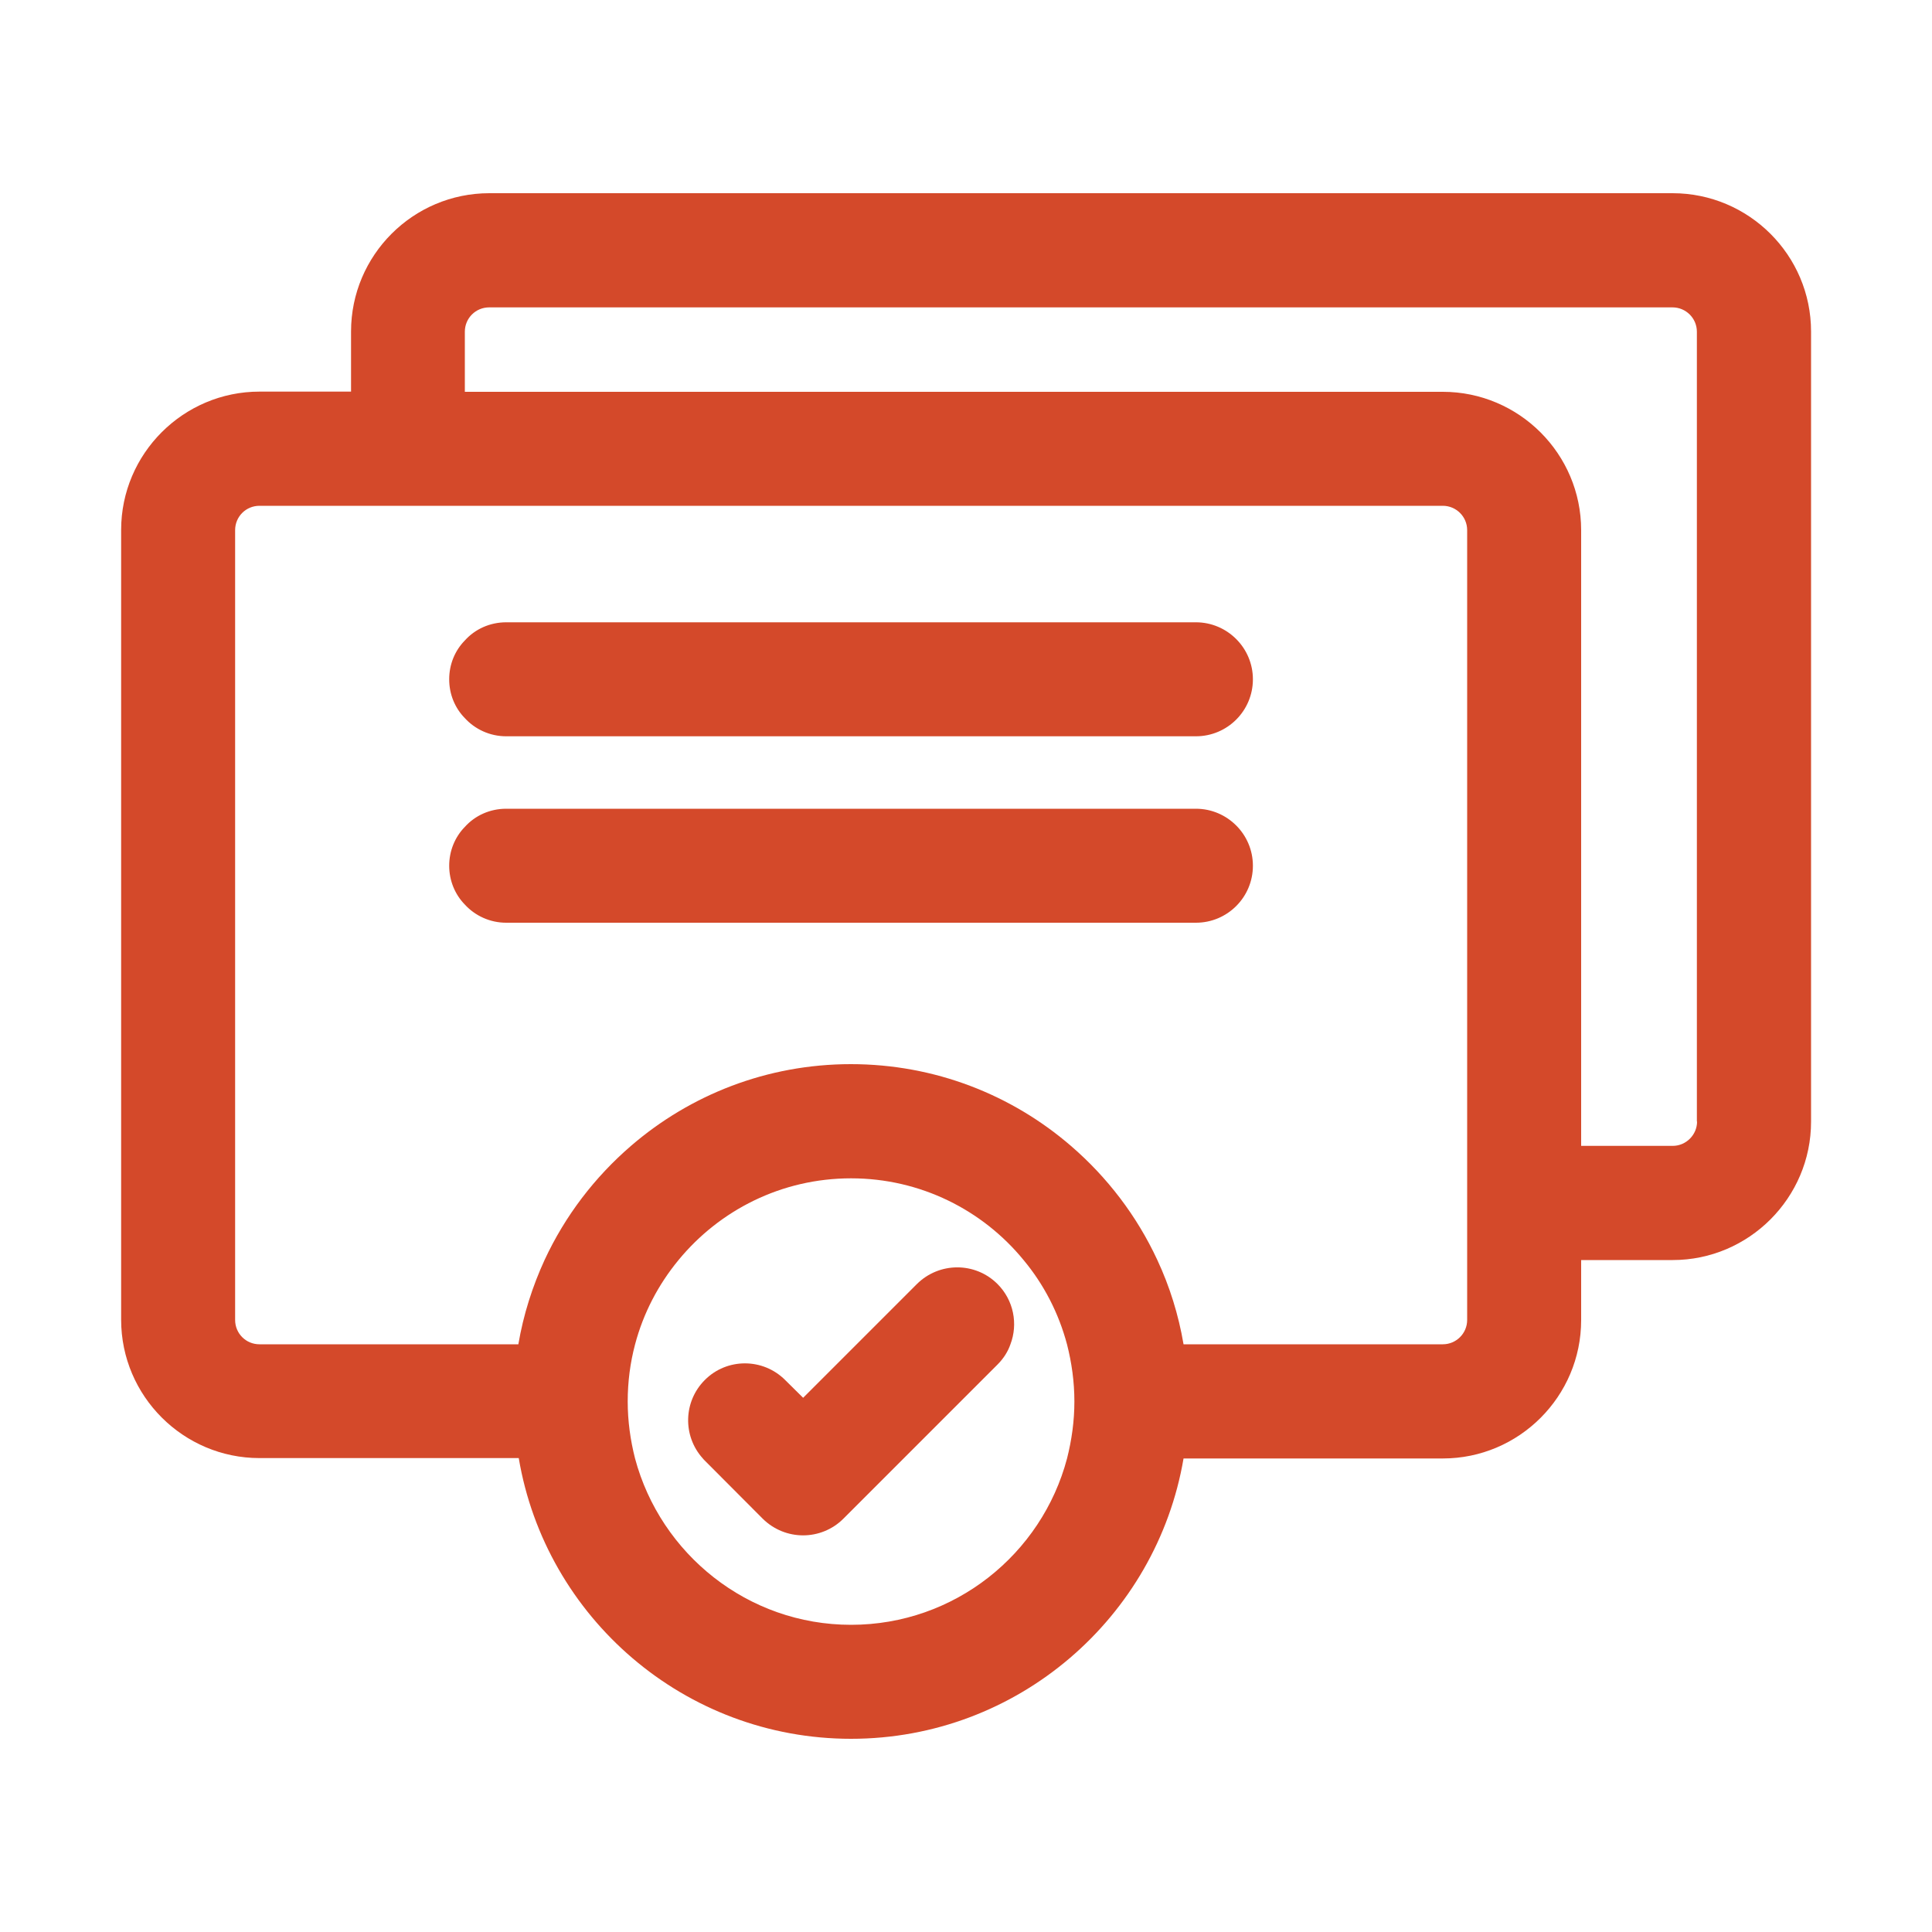
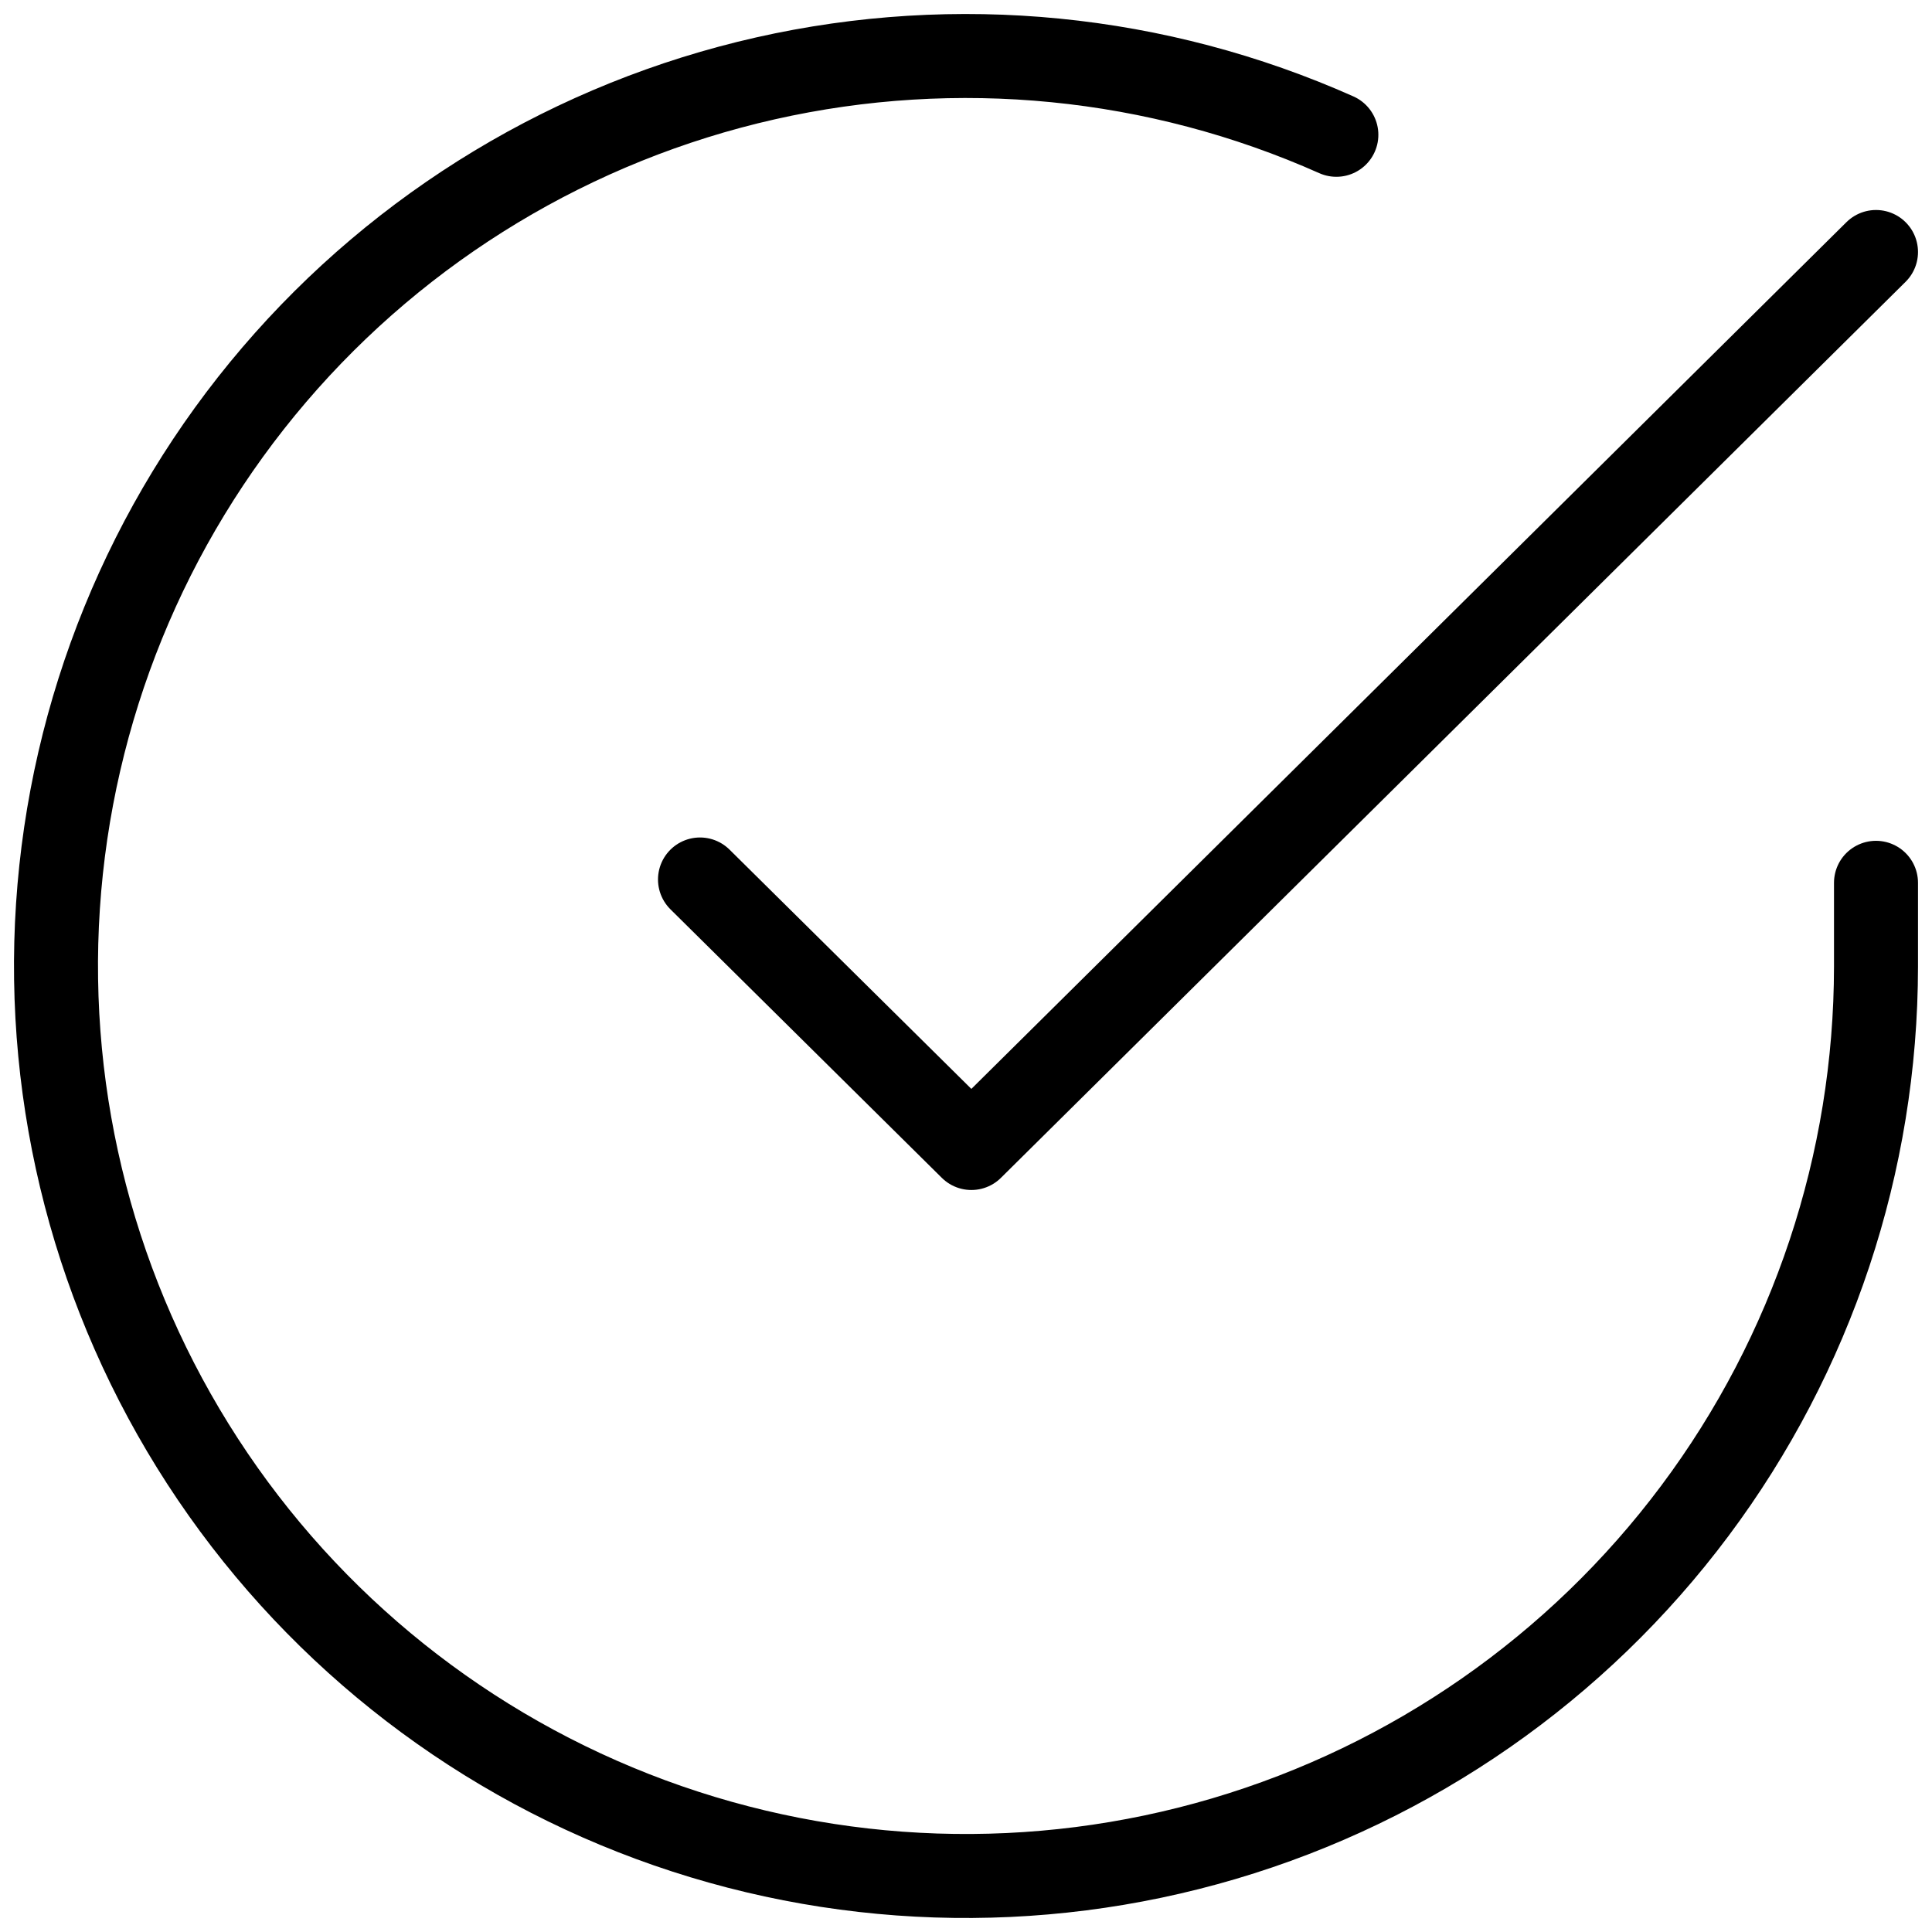
- <svg xmlns="http://www.w3.org/2000/svg" version="1.1" id="Layer_1" x="0px" y="0px" viewBox="0 0 100 100" style="enable-background:new 0 0 100 100;" xml:space="preserve">
-   <style type="text/css">
- 	.st0{fill:none;stroke:#231F20;stroke-width:7;stroke-linecap:round;stroke-linejoin:round;stroke-miterlimit:10;}
- 	.st1{fill:#231F20;}
- 	.st2{fill:#606060;}
- 	.st3{fill:#D4492A;}
- </style>
-   <g>
-     <path class="st3" d="M86.57,10H25.33c-3.95,0-7.16,3.21-7.16,7.16v3.11h-4.74c-3.94,0-7.16,3.21-7.16,7.16v40.88   c0,3.95,3.22,7.16,7.16,7.16h13.42C28.24,83.71,35.42,90,44.05,90c8.63,0,15.81-6.29,17.21-14.51h13.42c3.94,0,7.16-3.21,7.16-7.16   v-3.11h4.74c3.94,0,7.16-3.22,7.16-7.16V17.16C93.74,13.21,90.52,10,86.57,10z M55.23,75.49c-1.31,4.95-5.82,8.61-11.18,8.61   c-5.35,0-9.86-3.67-11.18-8.61c-0.24-0.94-0.38-1.93-0.38-2.95c0-1.02,0.13-2.01,0.38-2.95c0.43-1.63,1.21-3.11,2.25-4.37   c2.12-2.58,5.33-4.23,8.93-4.23s6.82,1.65,8.93,4.23c1.05,1.26,1.82,2.75,2.25,4.37c0.24,0.94,0.38,1.93,0.38,2.95   C55.61,73.56,55.47,74.54,55.23,75.49z M75.94,59.31v5.9v3.11c0,0.7-0.57,1.26-1.26,1.26H61.26c-0.26-1.53-0.72-3-1.36-4.37   c-1.06-2.28-2.59-4.28-4.47-5.9c-3.06-2.64-7.04-4.23-11.39-4.23c-4.34,0-8.32,1.59-11.38,4.23c-1.88,1.62-3.41,3.62-4.47,5.9   c-0.63,1.37-1.1,2.84-1.36,4.37H13.43c-0.7,0-1.26-0.56-1.26-1.26V27.44c0-0.7,0.56-1.26,1.26-1.26h4.74h5.9h50.61   c0.69,0,1.26,0.56,1.26,1.26V59.31z M87.84,58.05c0,0.69-0.57,1.26-1.26,1.26h-4.74V27.44c0-3.95-3.22-7.16-7.16-7.16H24.06v-3.11   c0-0.7,0.56-1.26,1.26-1.26h61.25c0.69,0,1.26,0.56,1.26,1.26V58.05z" />
-     <path class="st3" d="M61.9,32.21H26.2c-0.84,0-1.61,0.35-2.14,0.94c-0.51,0.52-0.81,1.23-0.81,2.01s0.3,1.49,0.81,2.01   c0.53,0.58,1.3,0.94,2.14,0.94H61.9c1.63,0,2.95-1.32,2.95-2.95C64.85,33.53,63.52,32.21,61.9,32.21z" />
-     <path class="st3" d="M61.9,41.86H26.2c-0.84,0-1.61,0.35-2.14,0.94c-0.51,0.52-0.81,1.24-0.81,2.01s0.3,1.49,0.81,2.01   c0.53,0.58,1.3,0.94,2.14,0.94H61.9c1.63,0,2.95-1.32,2.95-2.95S63.52,41.86,61.9,41.86z" />
-     <path class="st3" d="M47.45,66.47l-3.12,3.12l-2.76,2.76l-0.93-0.92c-1.15-1.15-3.02-1.15-4.16,0c-1.11,1.11-1.15,2.89-0.11,4.05   c0.03,0.04,0.07,0.08,0.11,0.12l3,3.01c0.58,0.57,1.33,0.86,2.09,0.86c0.75,0,1.51-0.29,2.08-0.86l3.13-3.13l4.85-4.85   c0.31-0.31,0.54-0.67,0.67-1.05c0.4-1.05,0.17-2.28-0.67-3.12C50.48,65.31,48.61,65.31,47.45,66.47z" />
-   </g>
+ <svg xmlns="http://www.w3.org/2000/svg" width="69" height="69" viewBox="0 0 69 69" fill="none">
+   <path d="M67 31.529V34.519C66.996 41.527 64.727 48.346 60.53 53.959C56.334 59.573 50.436 63.679 43.715 65.666C36.994 67.653 29.811 67.415 23.237 64.986C16.663 62.557 11.05 58.068 7.236 52.189C3.421 46.31 1.609 39.355 2.07 32.362C2.532 25.368 5.241 18.712 9.794 13.384C14.348 8.057 20.502 4.344 27.338 2.799C34.174 1.255 41.326 1.961 47.727 4.814" stroke="black" stroke-width="3" stroke-linecap="round" stroke-linejoin="round" />
+   <path d="M67 9L34.692 41L25 31.41" stroke="black" stroke-width="3" stroke-linecap="round" stroke-linejoin="round" />
</svg>
